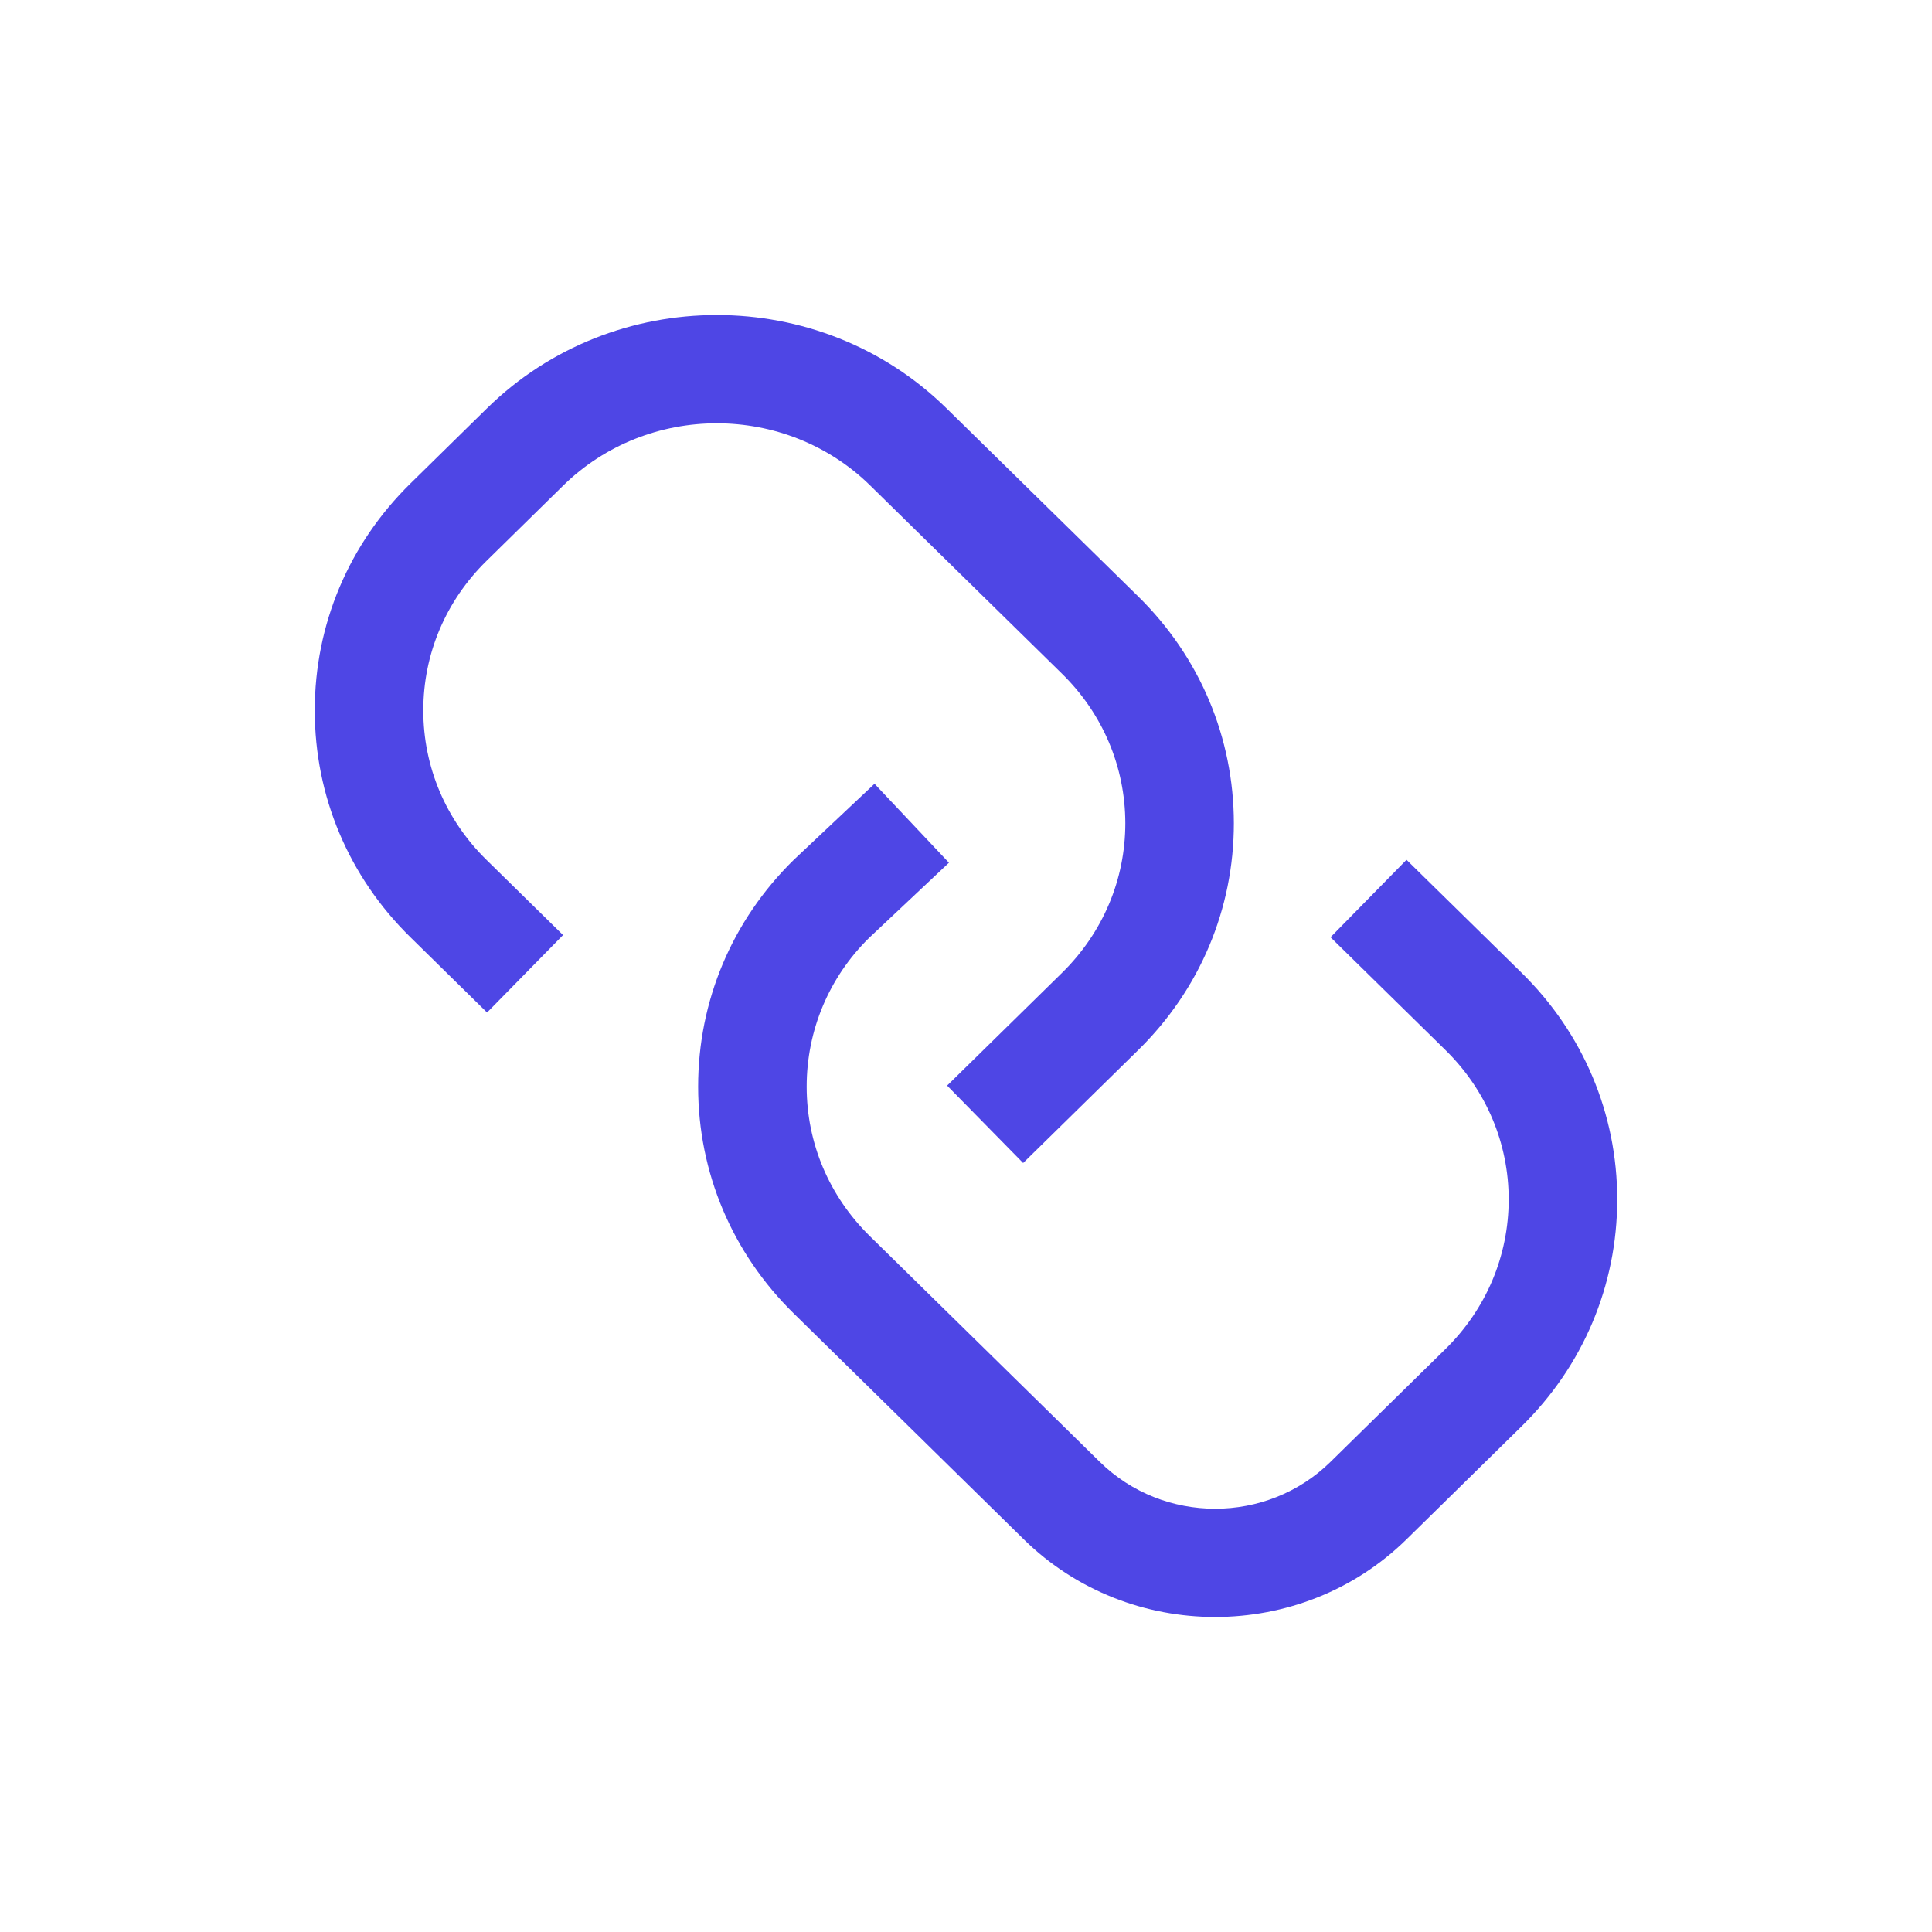
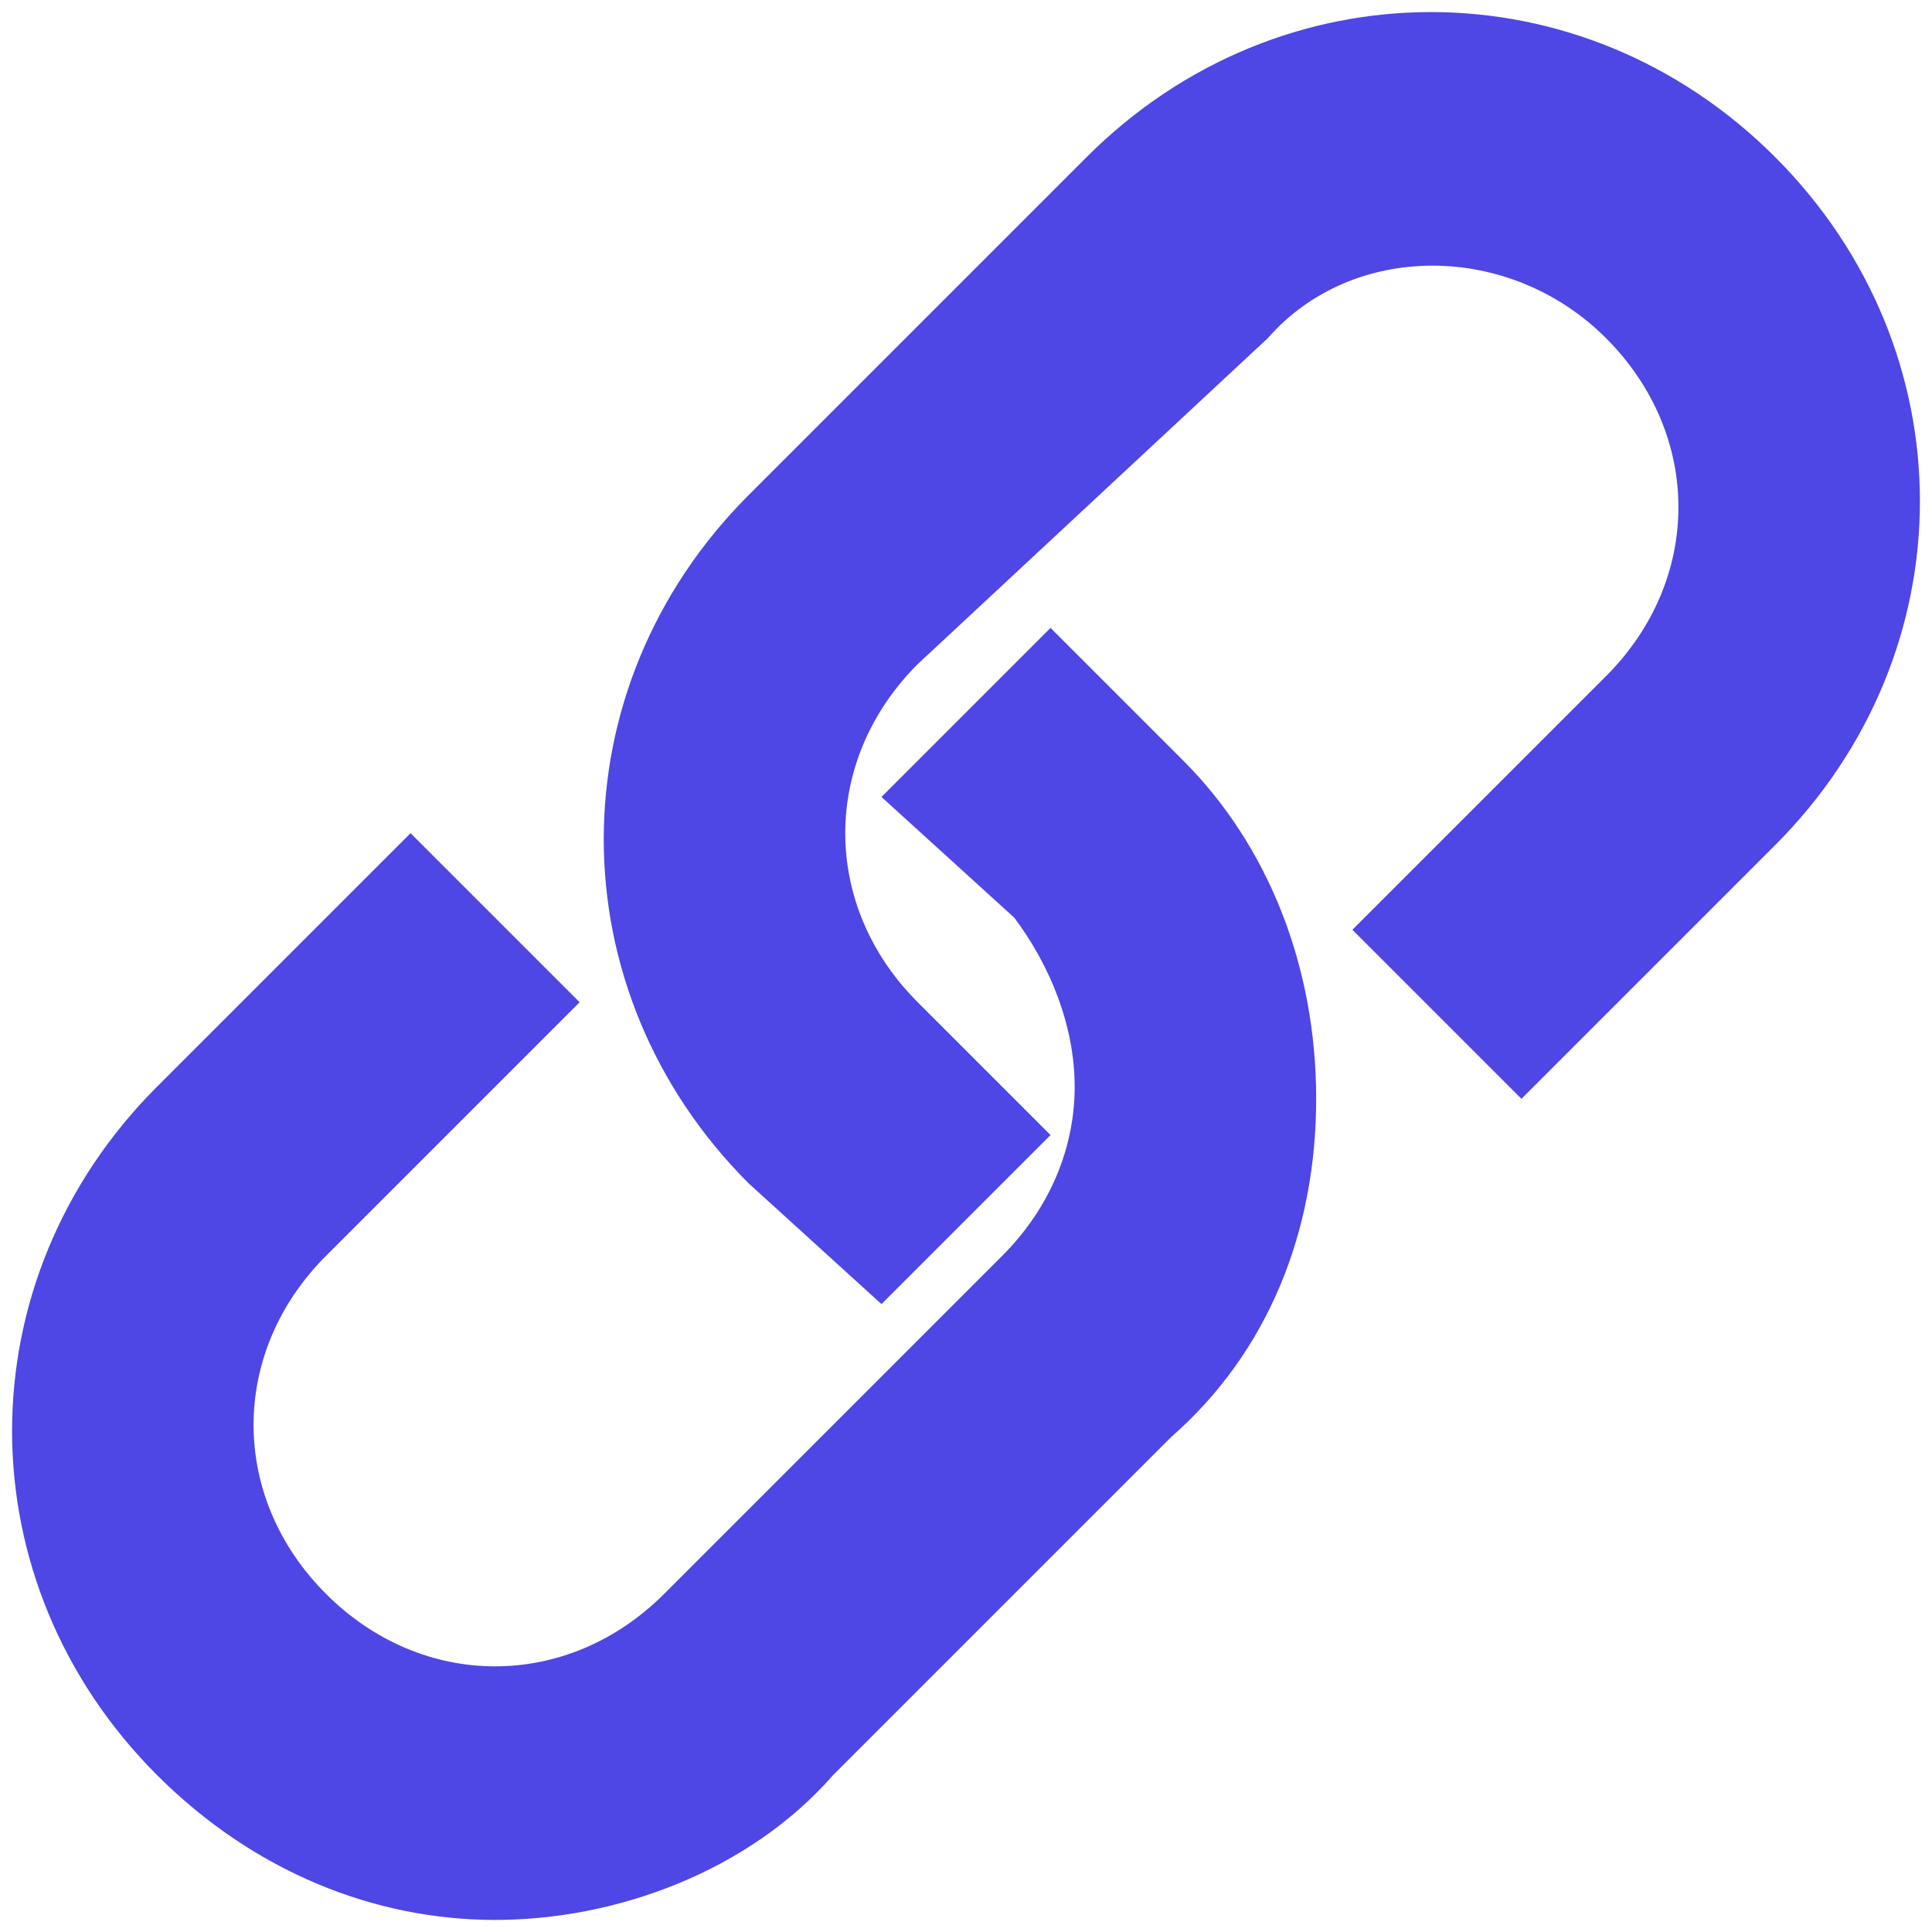
- <svg xmlns="http://www.w3.org/2000/svg" t="1755167827048" class="icon" viewBox="0 0 1024 1024" version="1.1" p-id="11673" width="180" height="180">
-   <path d="M806.436 515.55l-60.954-59.831-40.278 41.039 60.954 59.83c21.571 21.179 33.479 49.353 33.479 79.21-0.056 29.888-11.908 57.976-33.479 79.184l-60.954 59.828c-33.707 33.117-88.536 33.146-122.301 0L461.012 655.152c-21.571-21.207-33.454-49.268-33.454-79.182-0.029-29.859 11.883-58.005 33.031-78.819l42.374-39.886-39.451-41.851-42.781 40.307c-32.724 32.079-50.729 74.803-50.701 120.251 0 45.476 18.005 88.143 50.701 120.22l121.893 119.687c27.977 27.473 64.718 41.152 101.401 41.152 36.741 0 73.48-13.68 101.457-41.152l60.954-59.856c32.696-32.079 50.672-74.745 50.727-120.222 0.001-45.448-18.031-88.171-50.726-120.249z" fill="#4e46e5" p-id="11674" />
-   <path d="M298.432 257.44c44.941-44.1 118.03-44.1 162.915 0l101.612 99.715c21.573 21.209 33.427 49.298 33.484 79.157 0 29.887-11.91 58.031-33.484 79.24l-60.968 59.83 40.296 41.039 60.951-59.831c32.696-32.079 50.731-74.801 50.731-120.277-0.06-45.448-18.036-88.115-50.731-120.221l-101.61-99.716c-67.048-65.84-176.314-65.897-243.476 0l-40.615 39.886c-32.696 32.106-50.702 74.774-50.702 120.221-0.029 45.476 17.975 88.2 50.702 120.278l40.615 39.887 40.279-41.04-40.615-39.886c-21.574-21.178-33.484-49.352-33.454-79.24 0-29.858 11.88-57.947 33.454-79.156l40.616-39.886z" fill="#4e46e5" p-id="11675" />
+ <svg xmlns="http://www.w3.org/2000/svg" t="1756289745126" class="icon" viewBox="0 0 1024 1024" version="1.1" p-id="5004" width="180" height="180">
+   <path d="M262.4 1017.6c-64 0-128-25.6-179.2-76.8-102.4-102.4-102.4-262.4 0-364.8l134.4-134.4 89.6 89.6-134.4 134.4c-51.2 51.2-51.2 128 0 179.2 51.2 51.2 128 51.2 179.2 0l179.2-179.2c25.6-25.6 38.4-57.6 38.4-89.6S556.8 512 537.6 486.4L467.2 422.4l89.6-89.6 70.4 70.4C672 448 697.6 512 697.6 582.4c0 70.4-25.6 134.4-76.8 179.2l-179.2 179.2C396.8 992 326.4 1017.6 262.4 1017.6zM467.2 691.2 396.8 627.2c-102.4-102.4-102.4-262.4 0-364.8l179.2-179.2c102.4-102.4 262.4-102.4 364.8 0 102.4 102.4 102.4 262.4 0 364.8l-134.4 134.4-89.6-89.6 134.4-134.4c51.2-51.2 51.2-128 0-179.2-51.2-51.2-134.4-51.2-179.2 0L486.4 352c-51.2 51.2-51.2 128 0 179.2l70.4 70.4L467.2 691.2z" fill="#4e46e5" p-id="5005" />
</svg>
